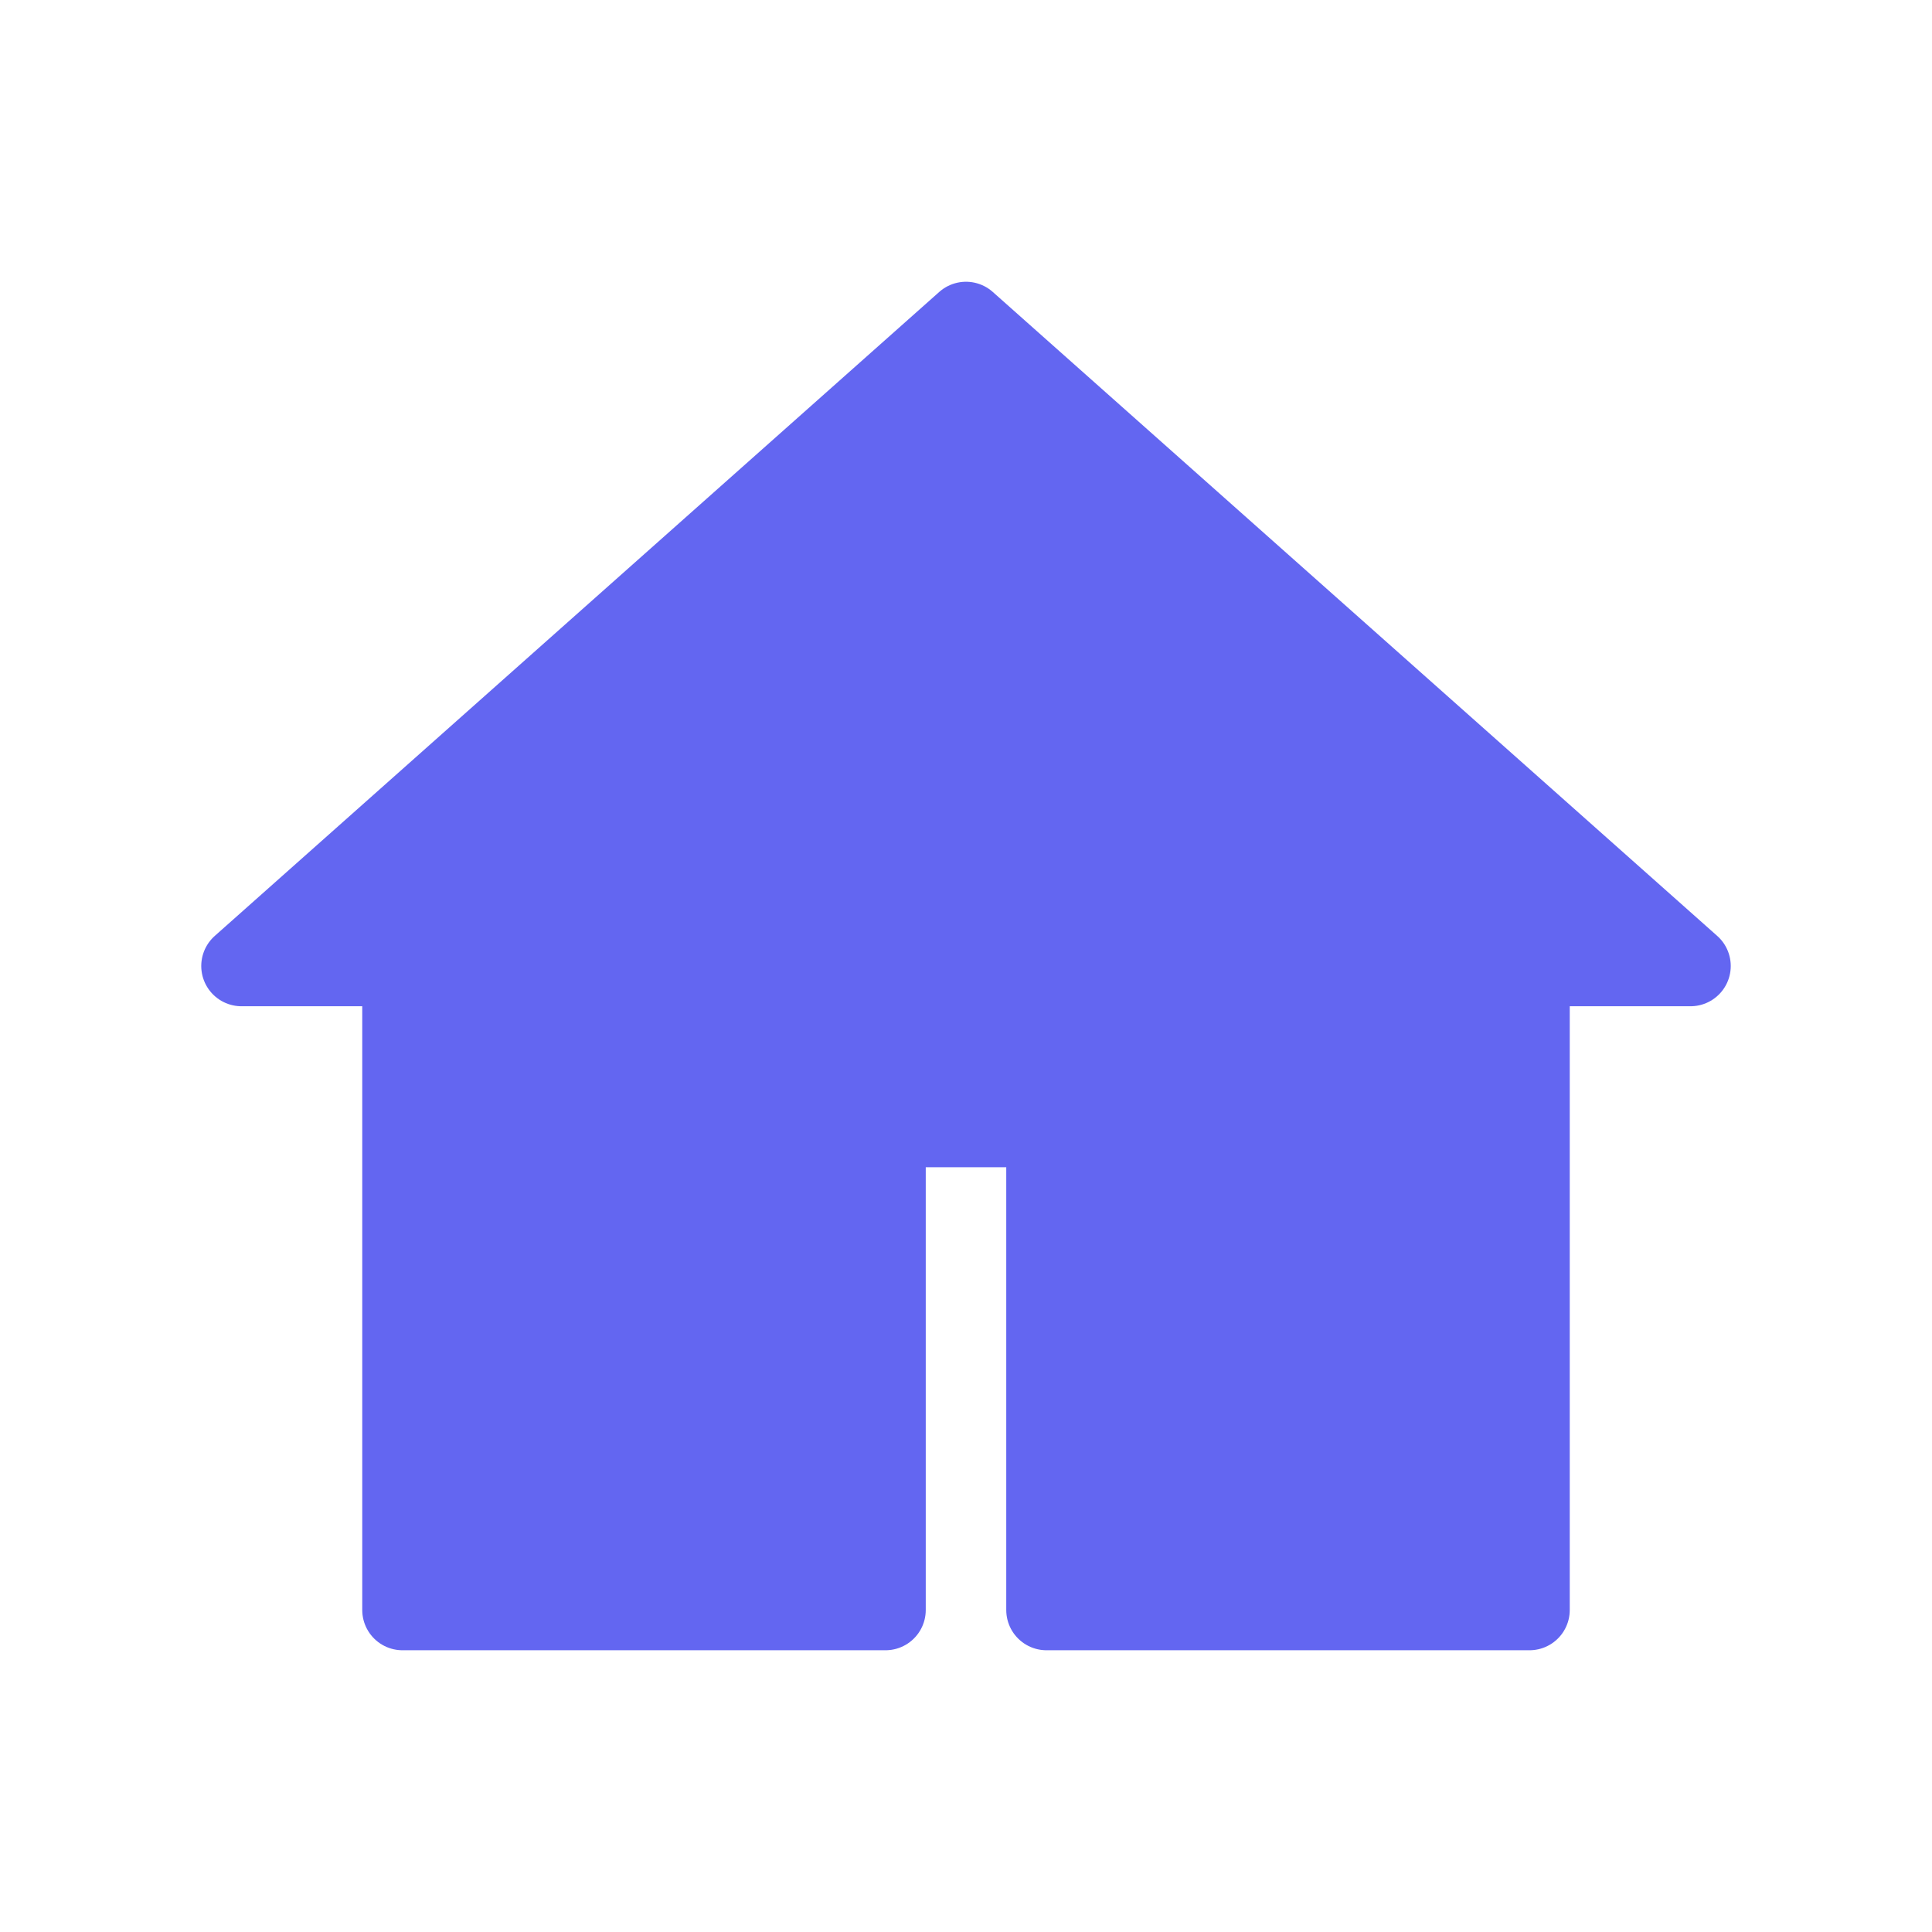
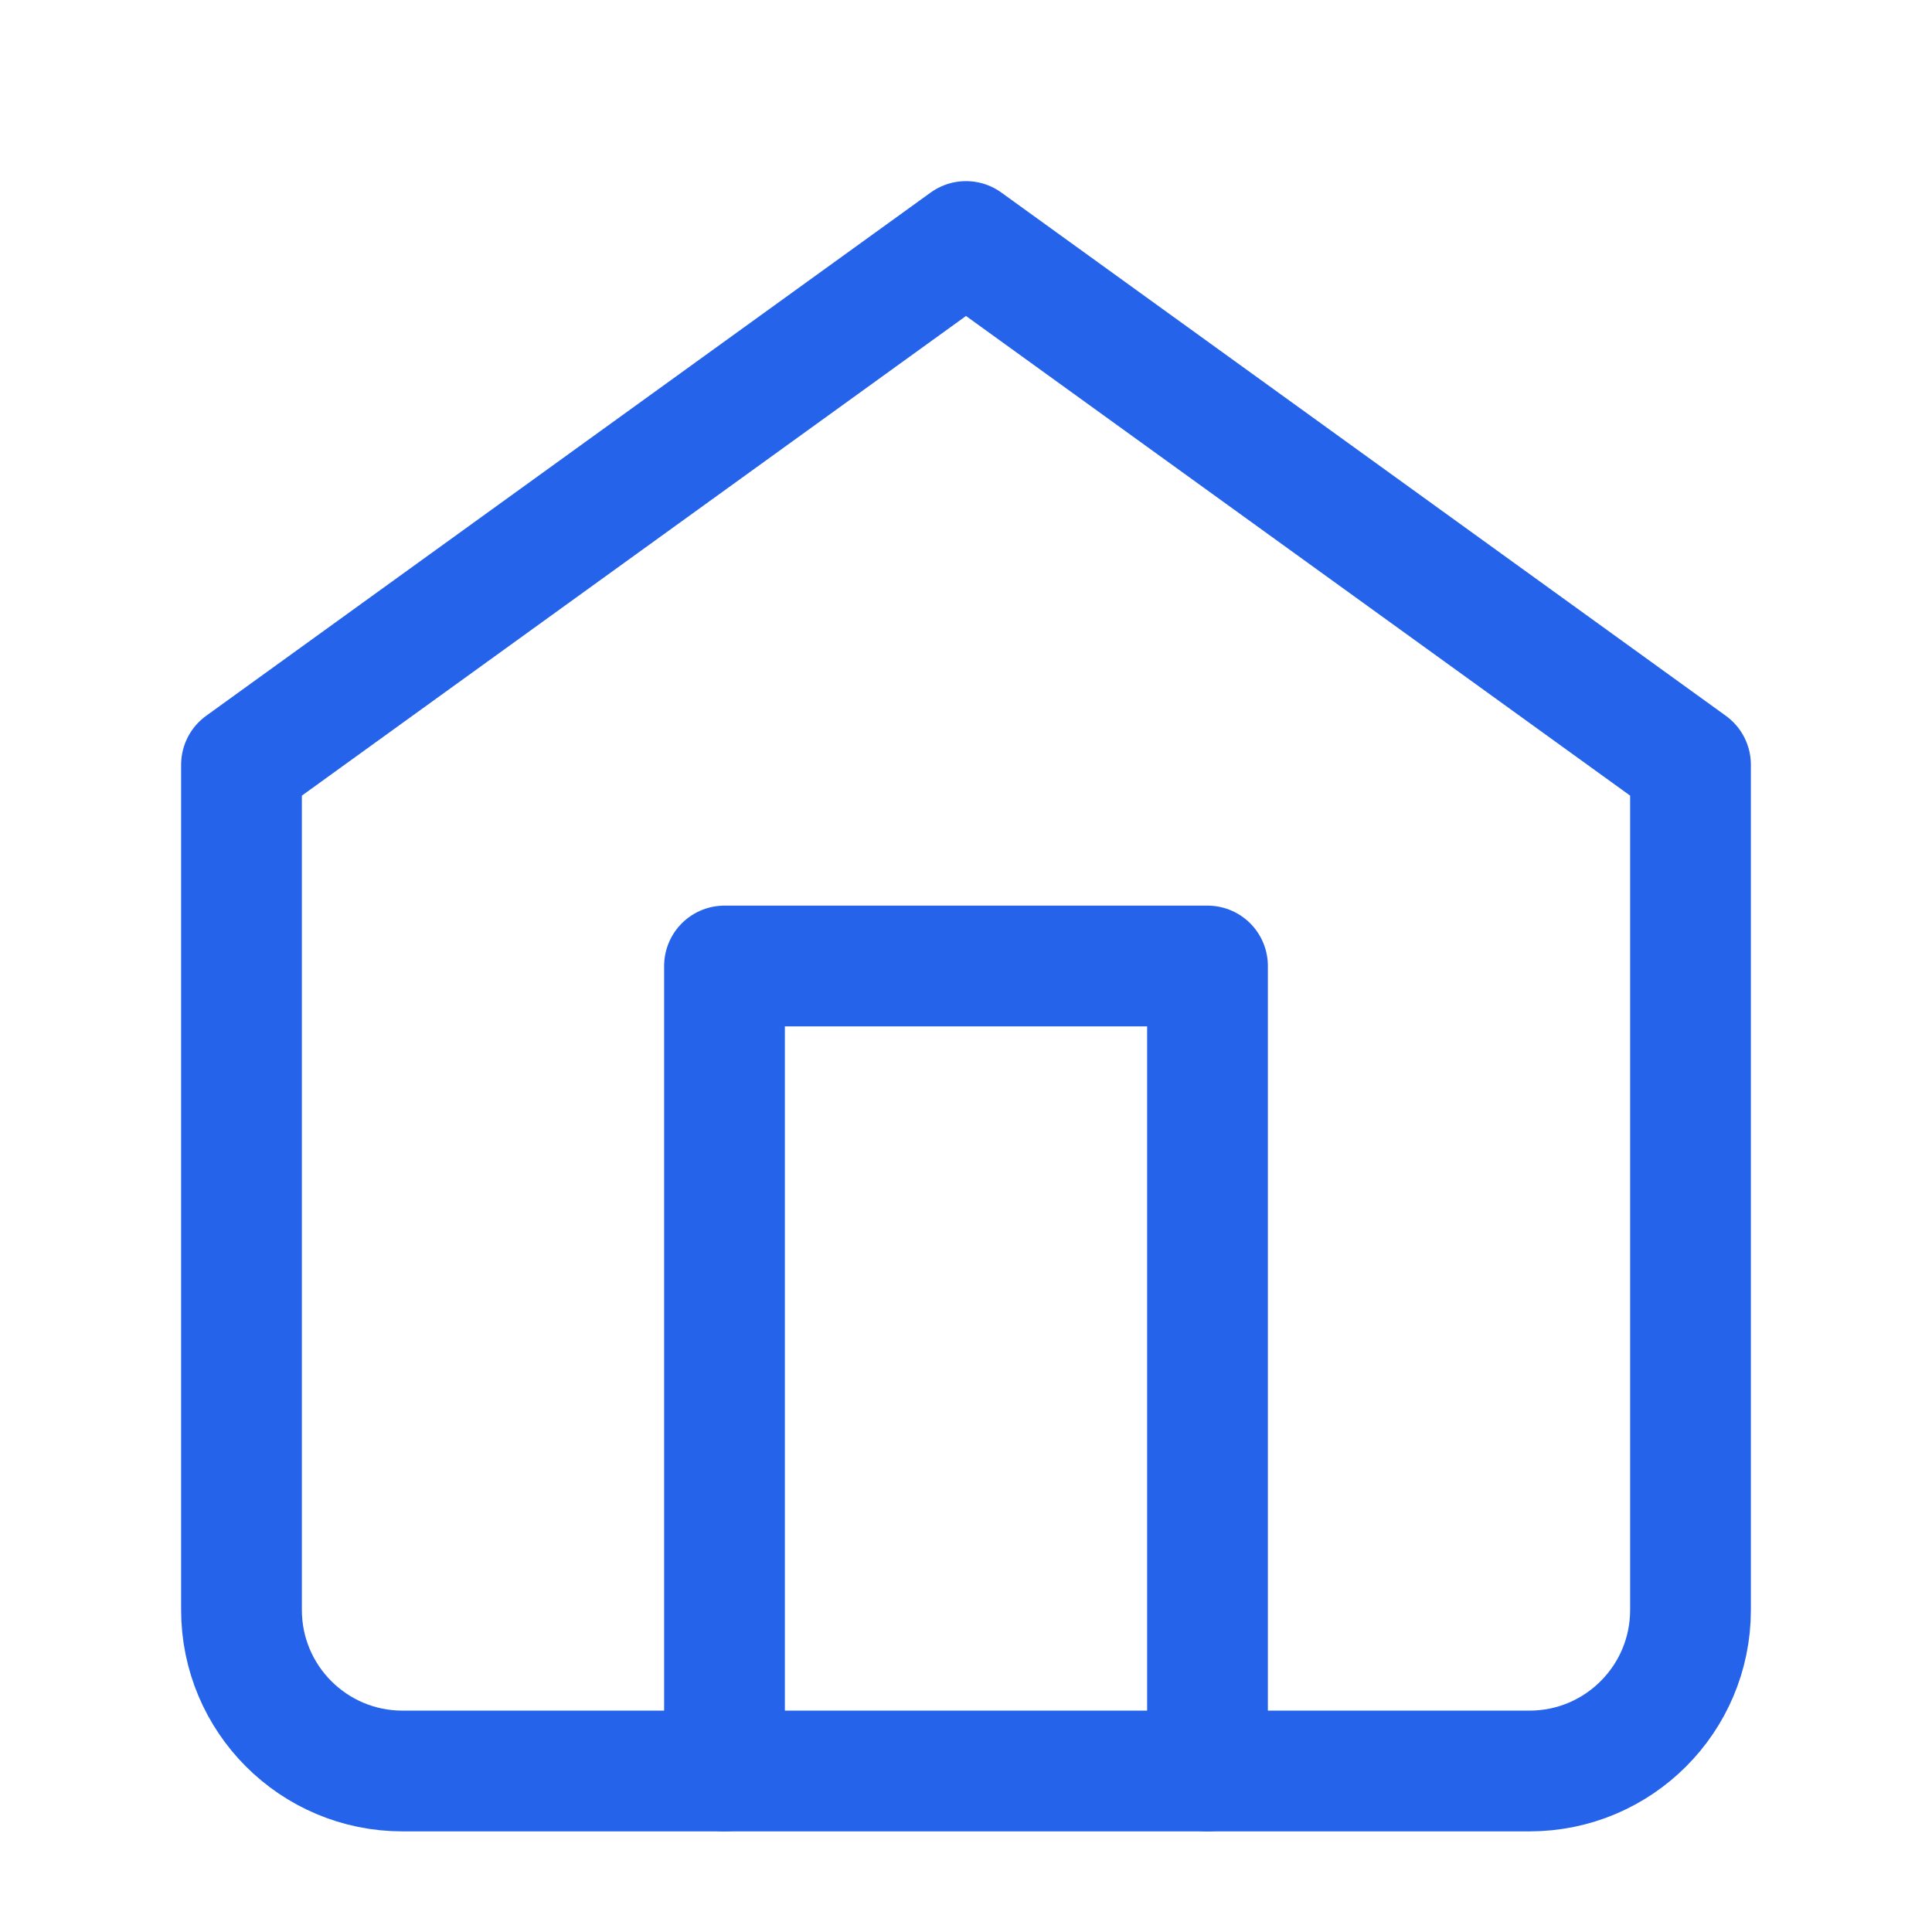
- <svg xmlns="http://www.w3.org/2000/svg" viewBox="0 0 48 48" width="48" height="48">
-   <path d="M24 8L6 24h4v16h12V28h4v12h12V24h4L24 8z" fill="#6366F1" stroke="#6366F1" stroke-width="2" stroke-linejoin="round" />
+ <svg xmlns="http://www.w3.org/2000/svg" viewBox="0 0 24 24" fill="none" stroke="#2563EB" stroke-width="1.5" stroke-linecap="round" stroke-linejoin="round">
+   <path d="M3 9.5L12 3l9 6.5V20a2 2 0 01-2 2H5a2 2 0 01-2-2V9.5z" />
+   <polyline points="9 22 9 12 15 12 15 22" />
</svg>
